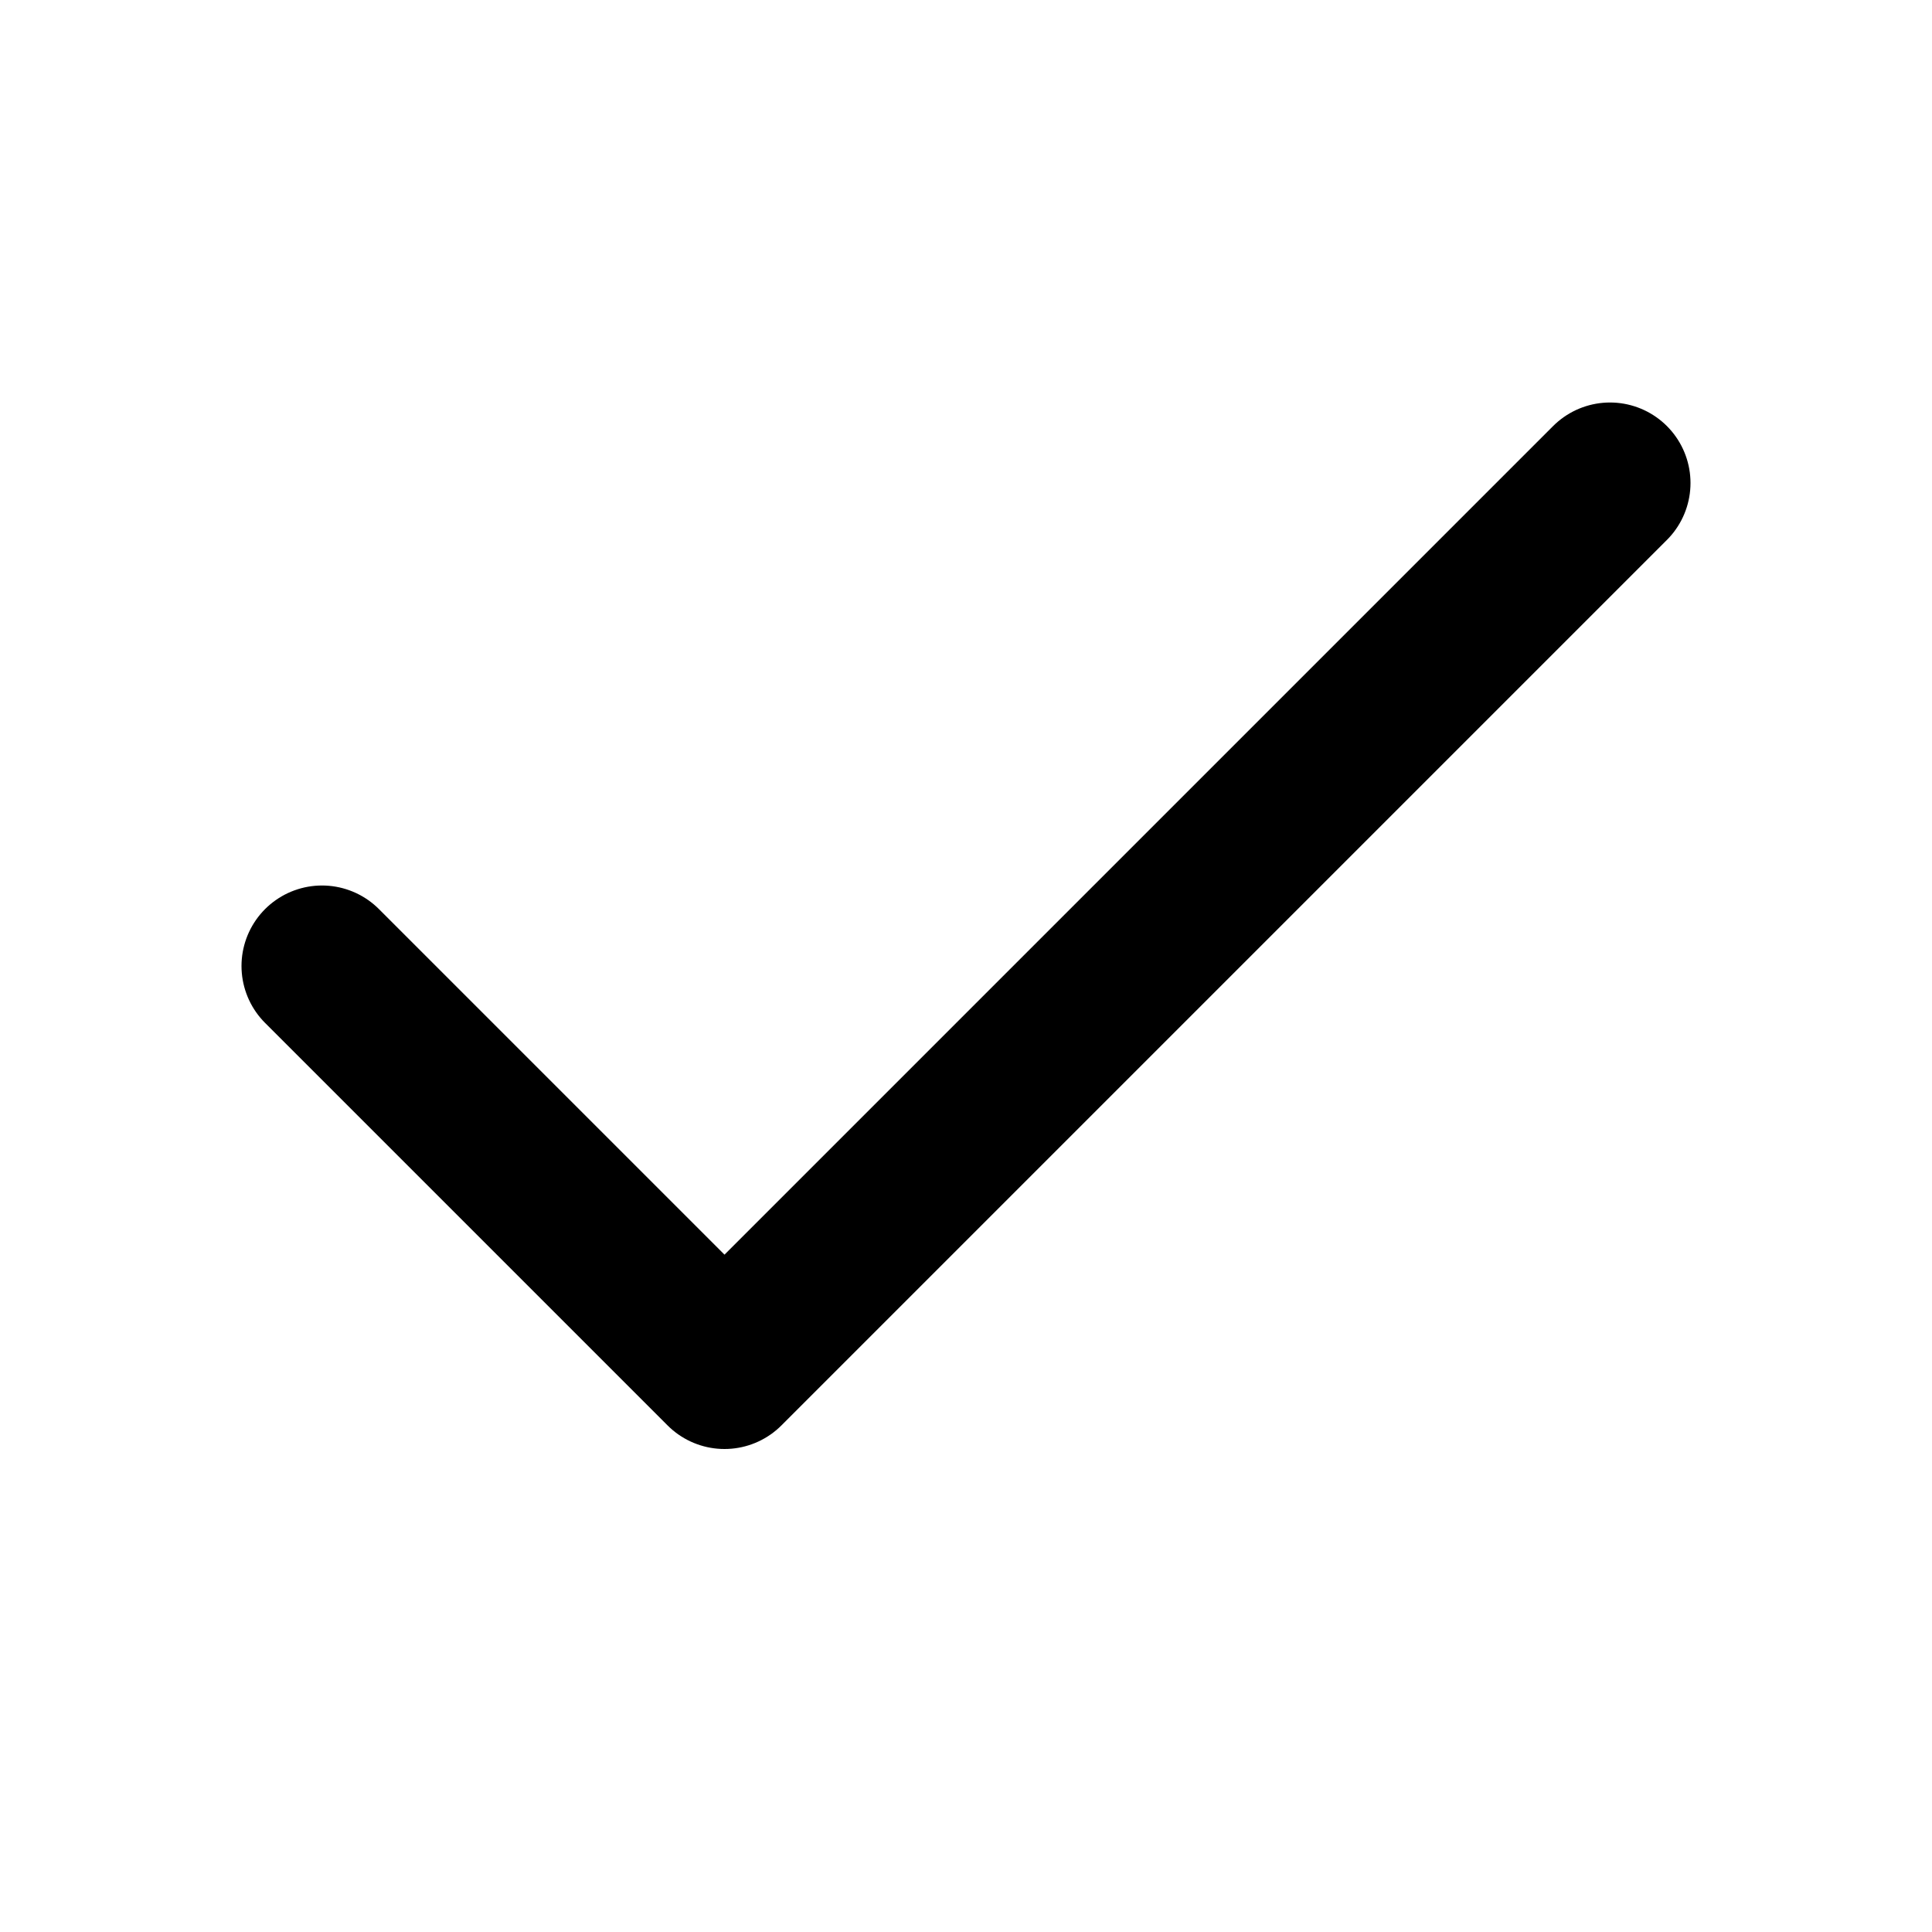
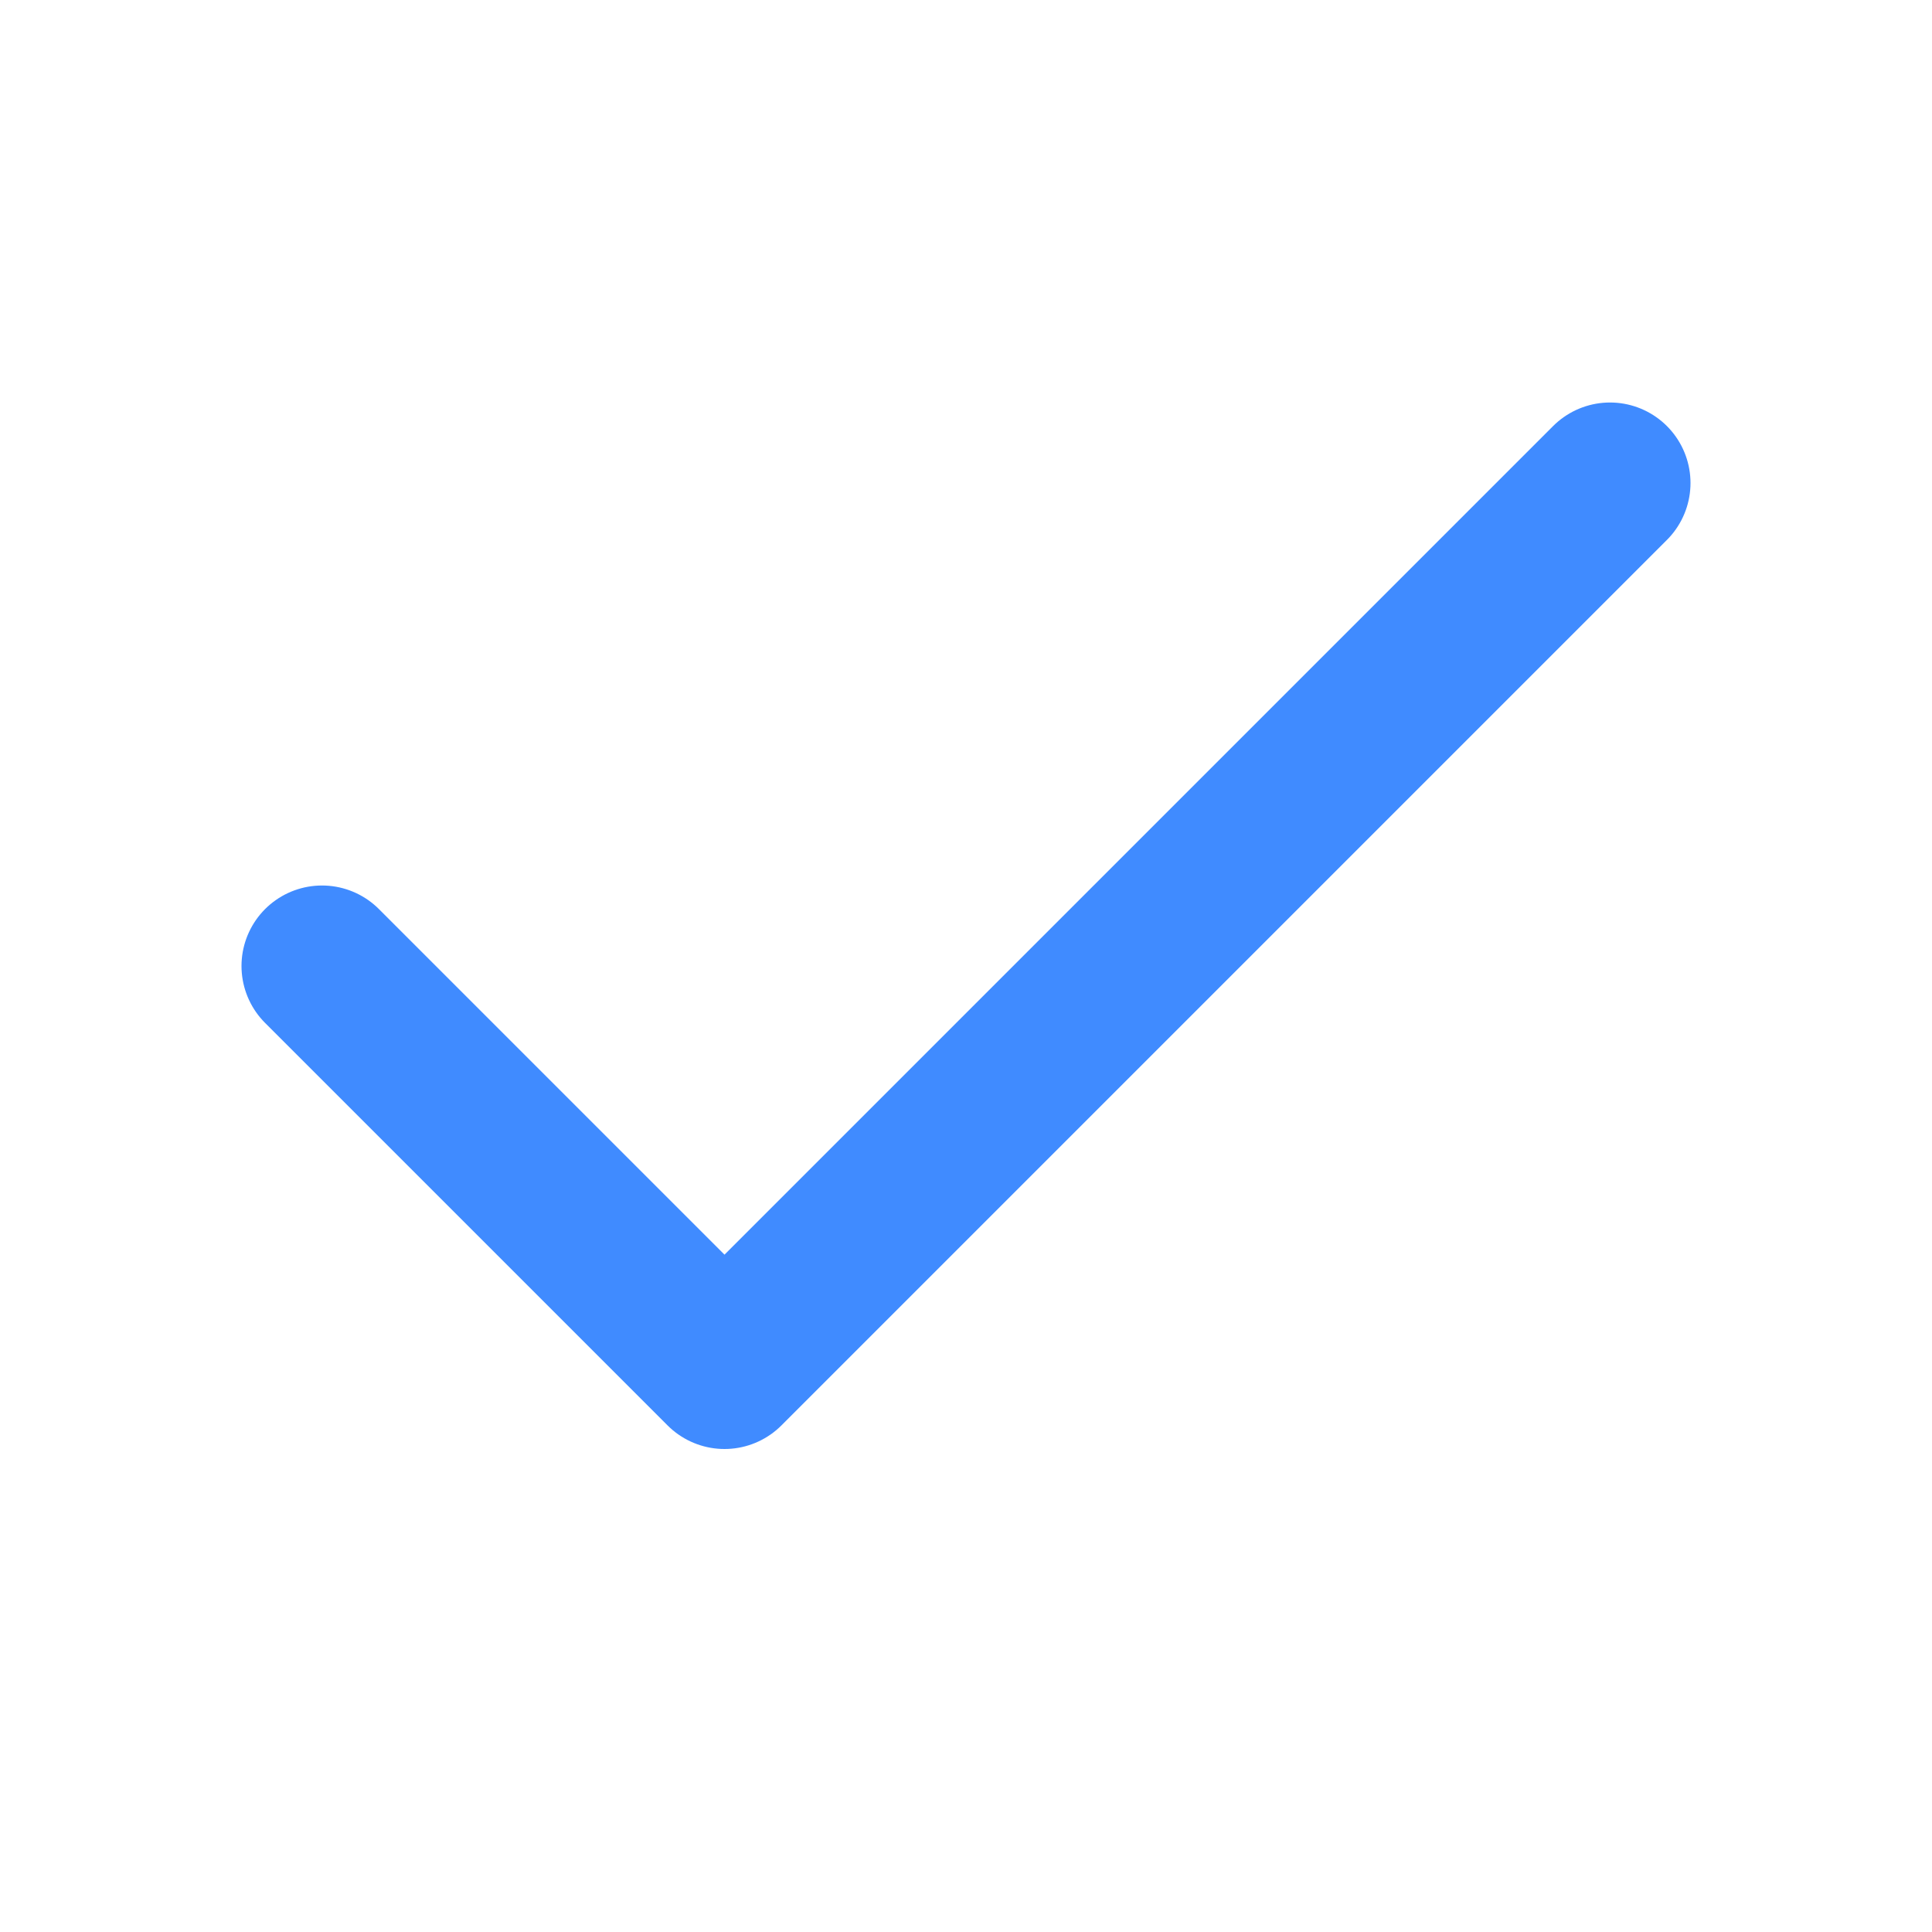
<svg xmlns="http://www.w3.org/2000/svg" width="24" height="24" viewBox="0 0 24 24" fill="none">
-   <path d="M20 6L9 17L4 12" stroke="currentColor" stroke-width="2" stroke-linecap="round" stroke-linejoin="round" />
+   <path d="M20 6L9 17L4 12" stroke="#408BFF" stroke-width="2" stroke-linecap="round" stroke-linejoin="round" />
</svg>
